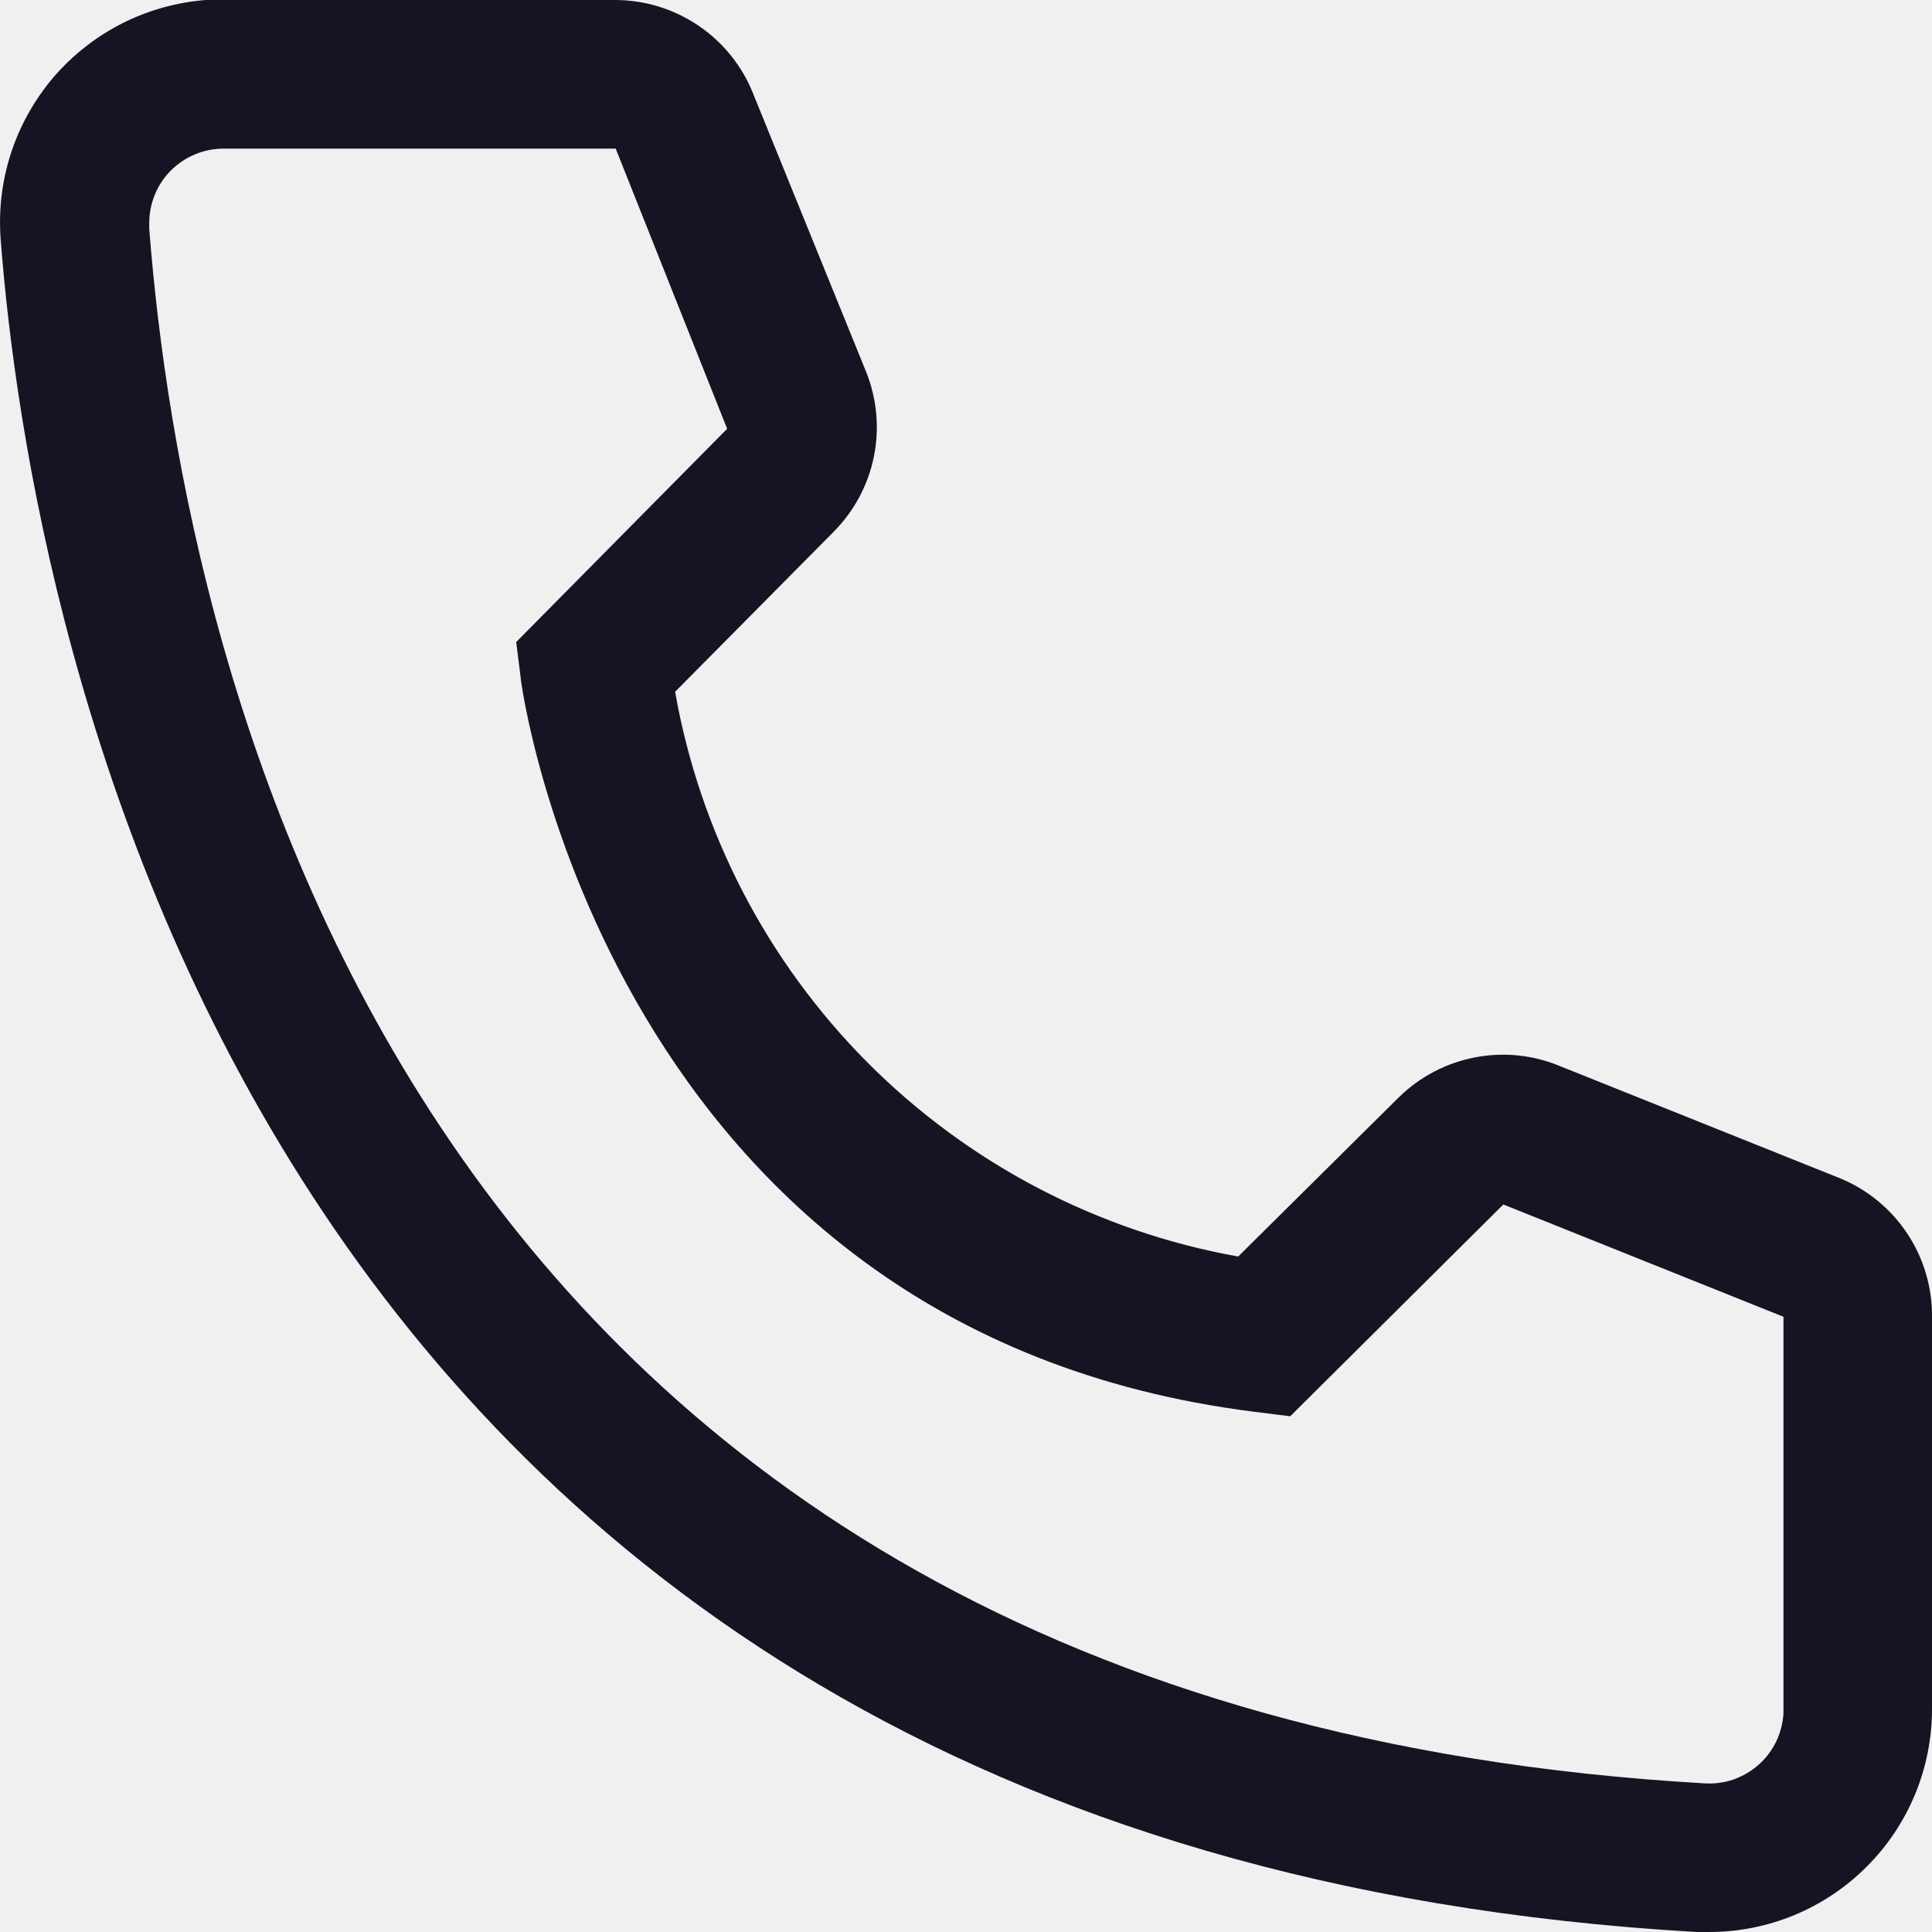
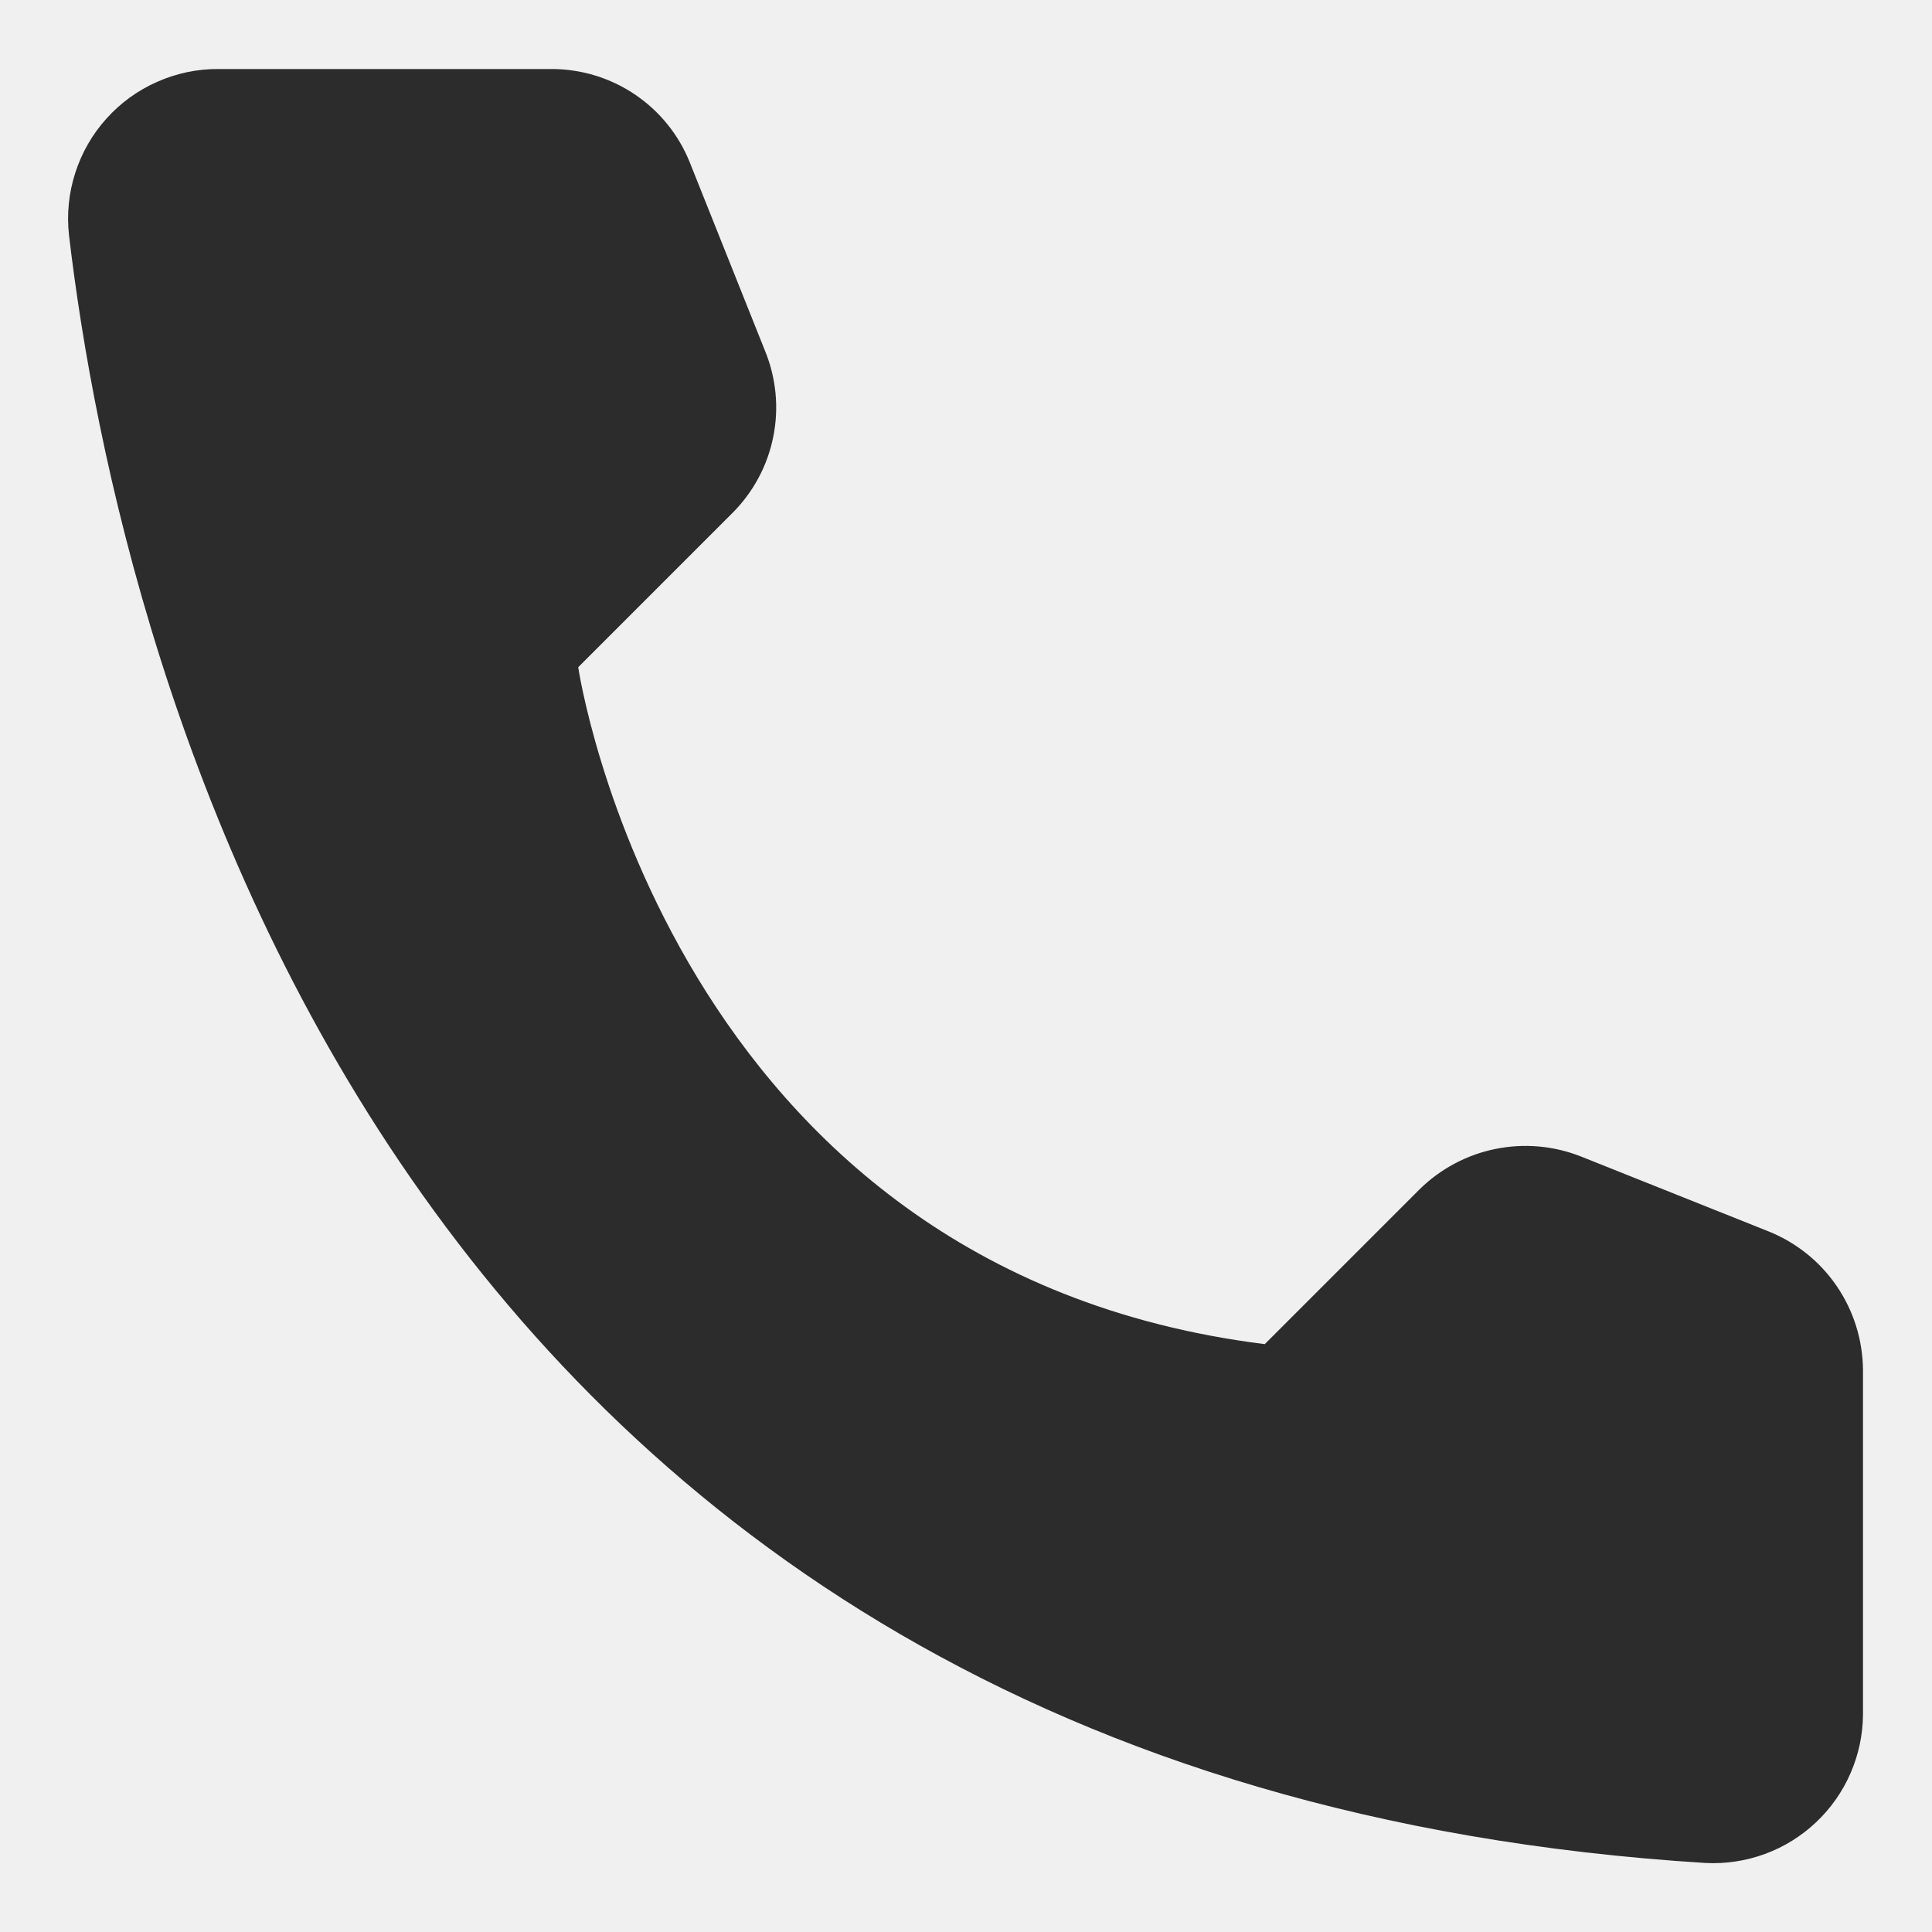
- <svg xmlns="http://www.w3.org/2000/svg" width="16" height="16" viewBox="0 0 16 16" fill="none">
-   <g clip-path="url(#clip0_94_709)">
-     <path d="M14.155 16H14.05C1.962 15.305 0.246 5.102 0.006 1.988C-0.013 1.746 0.015 1.502 0.09 1.271C0.165 1.04 0.285 0.826 0.442 0.641C0.6 0.457 0.793 0.305 1.009 0.195C1.226 0.085 1.462 0.019 1.704 5.76979e-07H5.093C5.34 -0 5.58 0.074 5.784 0.212C5.988 0.35 6.146 0.546 6.237 0.775L7.172 3.077C7.262 3.301 7.285 3.546 7.237 3.782C7.189 4.019 7.072 4.235 6.902 4.406L5.591 5.729C5.796 6.893 6.353 7.965 7.187 8.802C8.021 9.638 9.092 10.198 10.254 10.406L11.589 9.083C11.762 8.915 11.981 8.801 12.219 8.756C12.456 8.711 12.701 8.737 12.924 8.831L15.243 9.76C15.469 9.854 15.661 10.013 15.796 10.217C15.931 10.421 16.002 10.66 16 10.905V14.154C16 14.643 15.806 15.113 15.459 15.459C15.113 15.806 14.644 16 14.155 16ZM1.851 1.231C1.688 1.231 1.532 1.296 1.416 1.411C1.301 1.526 1.236 1.683 1.236 1.846V1.895C1.519 5.538 3.334 14.154 14.118 14.769C14.198 14.774 14.279 14.763 14.356 14.737C14.432 14.71 14.503 14.669 14.564 14.615C14.624 14.562 14.674 14.496 14.709 14.424C14.744 14.351 14.765 14.272 14.77 14.191V10.905L12.45 9.975L10.685 11.729L10.39 11.692C5.038 11.021 4.312 5.668 4.312 5.612L4.275 5.317L6.022 3.551L5.099 1.231H1.851Z" fill="#151423" />
-   </g>
-   <defs>
-     <clipPath id="clip0_94_709">
-       <rect width="16" height="16" fill="white" />
-     </clipPath>
-   </defs>
+ <svg xmlns="http://www.w3.org/2000/svg" width="25" height="25" viewBox="0 0 25 25" fill="none">
+   <path d="M16.366 17.393L18.366 15.393C18.635 15.127 18.976 14.944 19.347 14.868C19.718 14.792 20.103 14.825 20.455 14.964L22.892 15.937C23.249 16.082 23.554 16.328 23.77 16.646C23.986 16.964 24.103 17.339 24.107 17.723V22.187C24.105 22.449 24.05 22.707 23.945 22.947C23.841 23.186 23.689 23.402 23.499 23.581C23.308 23.761 23.084 23.9 22.839 23.99C22.593 24.08 22.332 24.12 22.071 24.107C4.991 23.044 1.544 8.58 0.893 3.044C0.862 2.773 0.89 2.497 0.974 2.237C1.057 1.977 1.195 1.737 1.378 1.534C1.561 1.33 1.785 1.168 2.036 1.058C2.286 0.947 2.557 0.891 2.83 0.893H7.143C7.527 0.894 7.903 1.01 8.221 1.226C8.54 1.443 8.786 1.749 8.928 2.107L9.901 4.544C10.044 4.895 10.081 5.281 10.006 5.652C9.932 6.024 9.749 6.365 9.482 6.634L7.482 8.634C7.482 8.634 8.634 16.428 16.366 17.393Z" fill="#2C2C2C" />
</svg>
